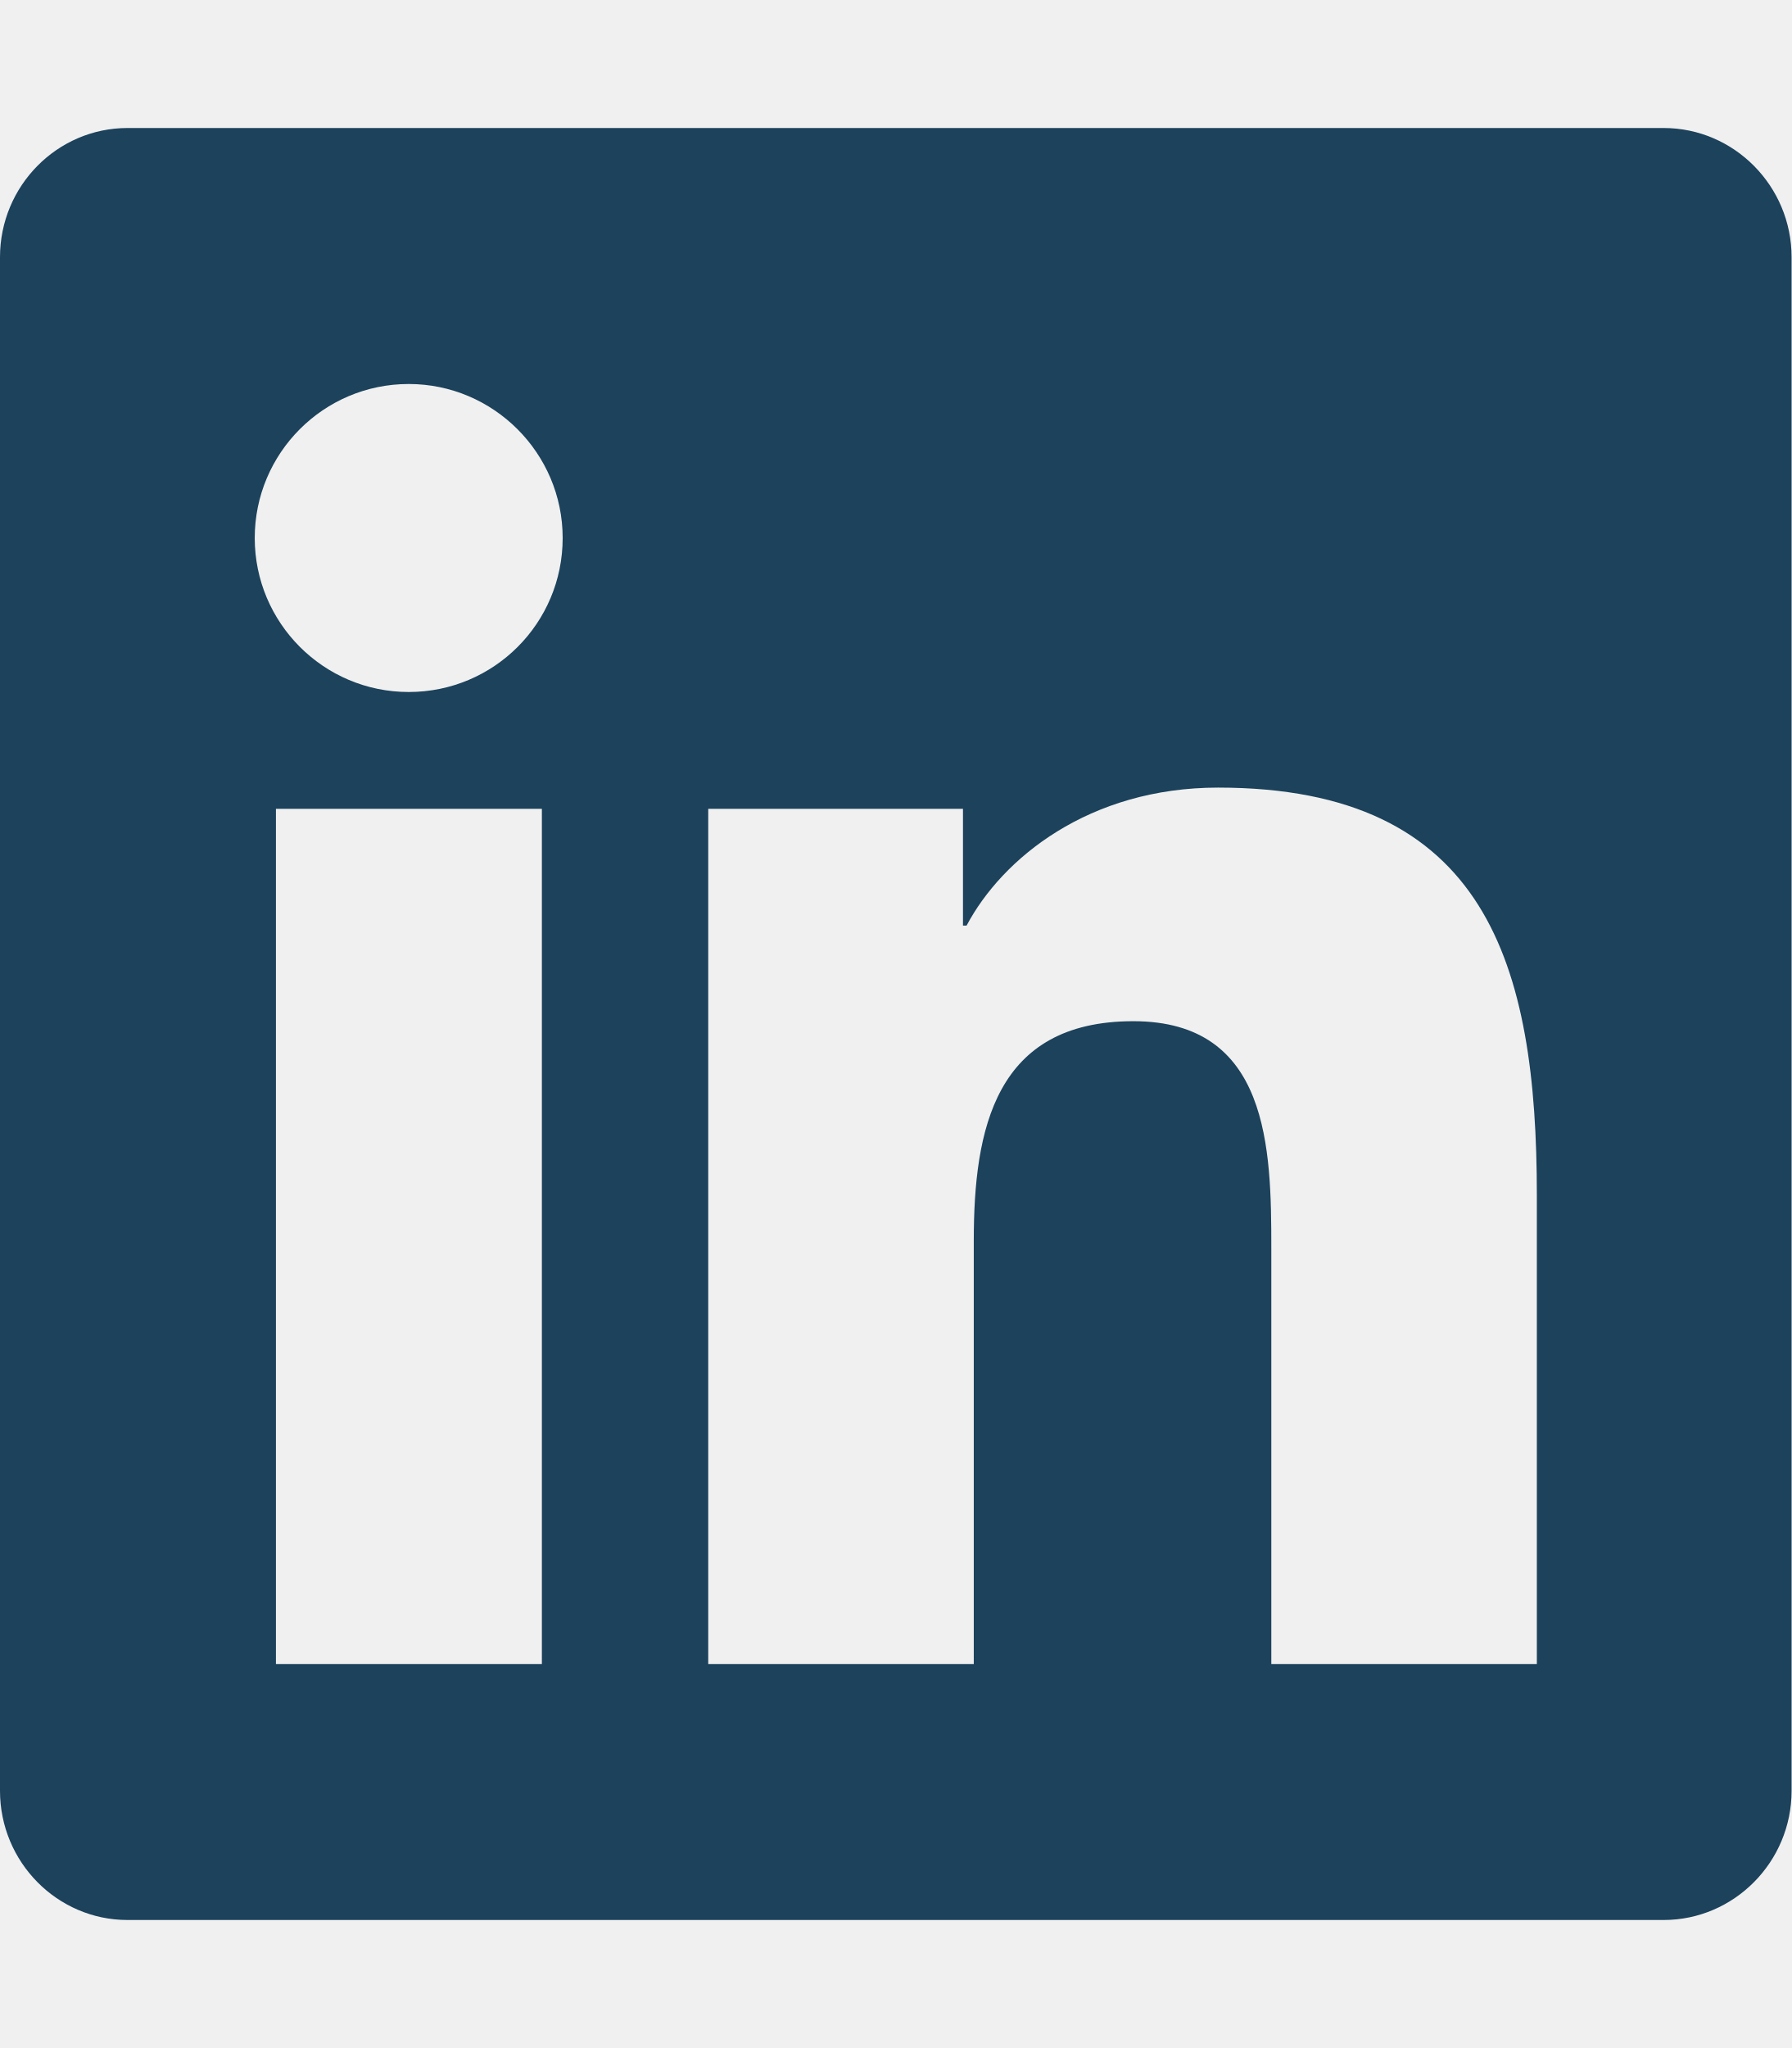
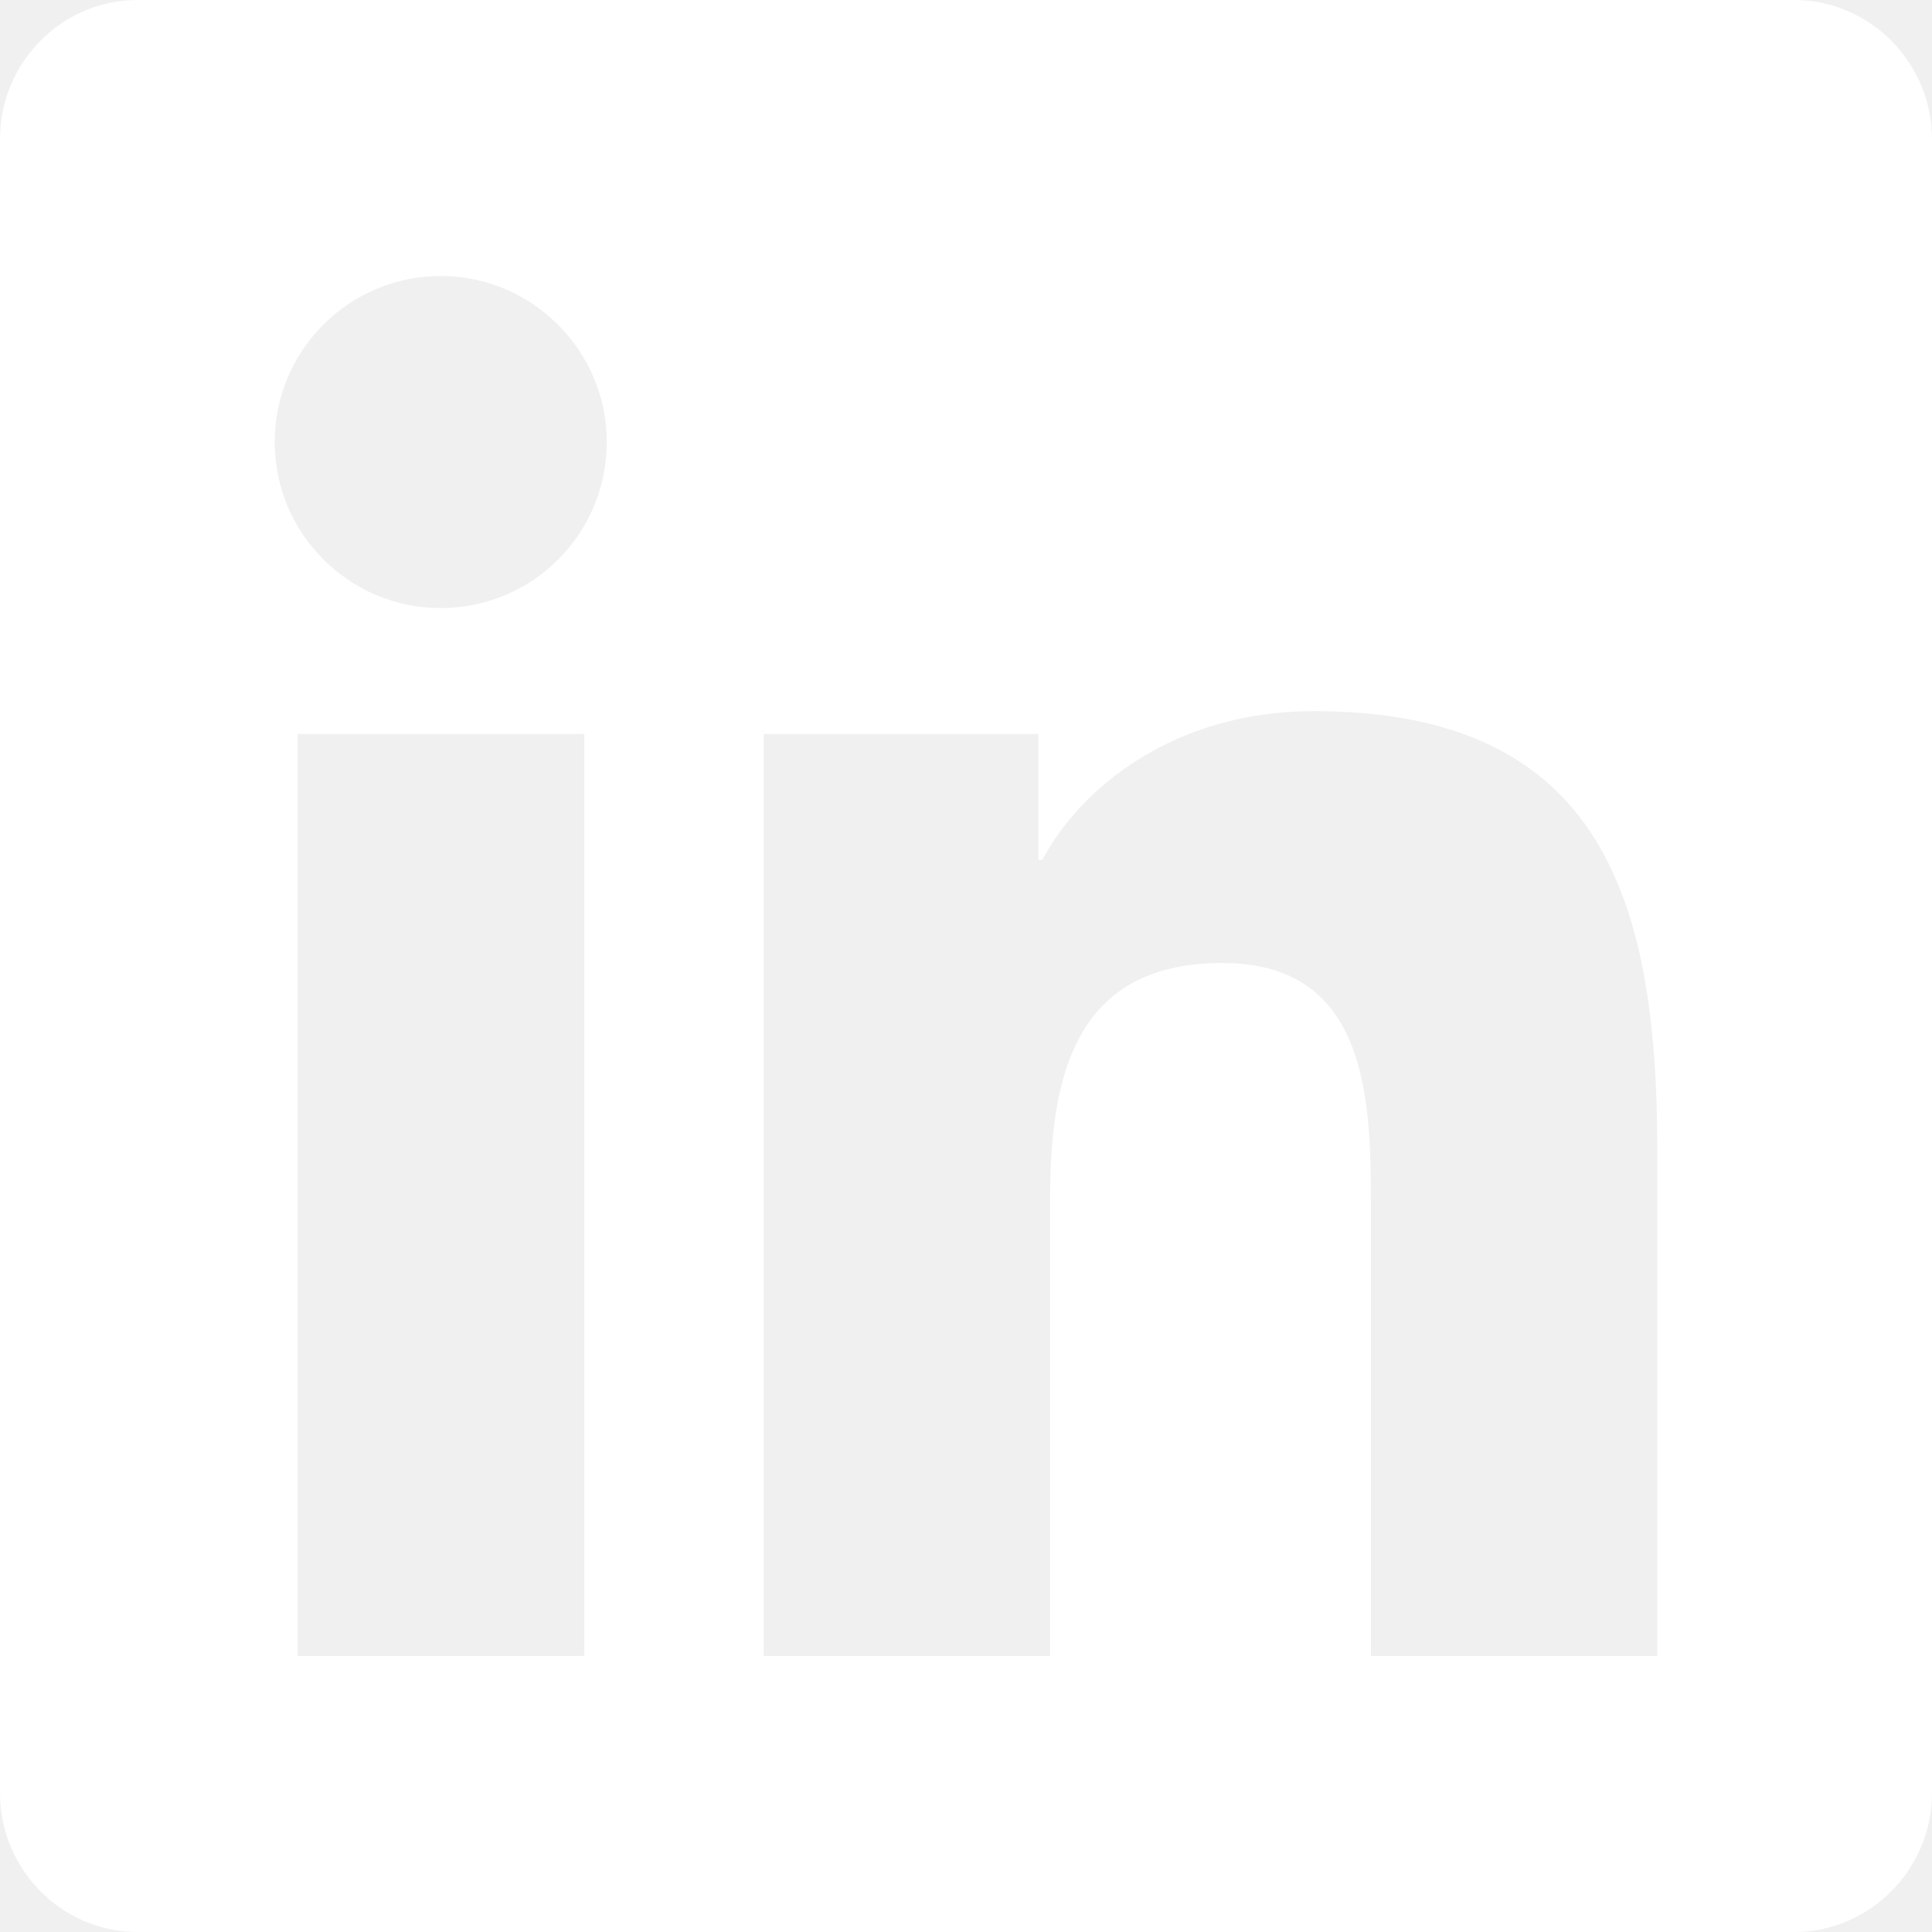
- <svg xmlns="http://www.w3.org/2000/svg" version="1.1" id="Layer_1" x="0px" y="0px" viewBox="0 0 448 512" style="enable-background:new 0 0 448 512;" xml:space="preserve">
+ <svg xmlns="http://www.w3.org/2000/svg" version="1.1" id="Layer_1" x="0px" y="0px" viewBox="0 0 448 448" style="enable-background:new 0 0 448 448;" xml:space="preserve">
  <style type="text/css">
- 	.st0{fill:#1C425C;}
+ 	.st0{fill:#FFFFFF;}
</style>
-   <path class="st0" d="M416,32H31.9C14.3,32,0,46.5,0,64.3v383.4C0,465.5,14.3,480,31.9,480H416c17.6,0,32-14.5,32-32.3V64.3  C448,46.5,433.6,32,416,32z M135.4,416H69V202.2h66.5V416H135.4z M102.2,173c-21.3,0-38.5-17.3-38.5-38.5S80.9,96,102.2,96  c21.2,0,38.5,17.3,38.5,38.5C140.7,155.8,123.5,173,102.2,173z M384.3,416h-66.4V312c0-24.8-0.5-56.7-34.5-56.7  c-34.6,0-39.9,27-39.9,54.9V416h-66.4V202.2h63.7v29.2h0.9c8.9-16.8,30.6-34.5,62.9-34.5c67.2,0,79.7,44.3,79.7,101.9V416z" />
+   <path class="st0" d="M416,0H31.9C14.3,0,0,14.5,0,32.3v383.4C0,433.5,14.3,448,31.9,448H416c17.6,0,32-14.5,32-32.3V32.3  C448,14.5,433.6,0,416,0z M135.4,384H69V170.2h66.5V384H135.4z M102.2,141c-21.3,0-38.5-17.3-38.5-38.5S80.9,64,102.2,64  c21.2,0,38.5,17.3,38.5,38.5C140.7,123.8,123.5,141,102.2,141z M384.3,384h-66.4V280c0-24.8-0.5-56.7-34.5-56.7  c-34.6,0-39.9,27-39.9,54.9V384h-66.4V170.2h63.7v29.2h0.9c8.9-16.8,30.6-34.5,62.9-34.5c67.2,0,79.7,44.3,79.7,101.9V384z" />
</svg>
